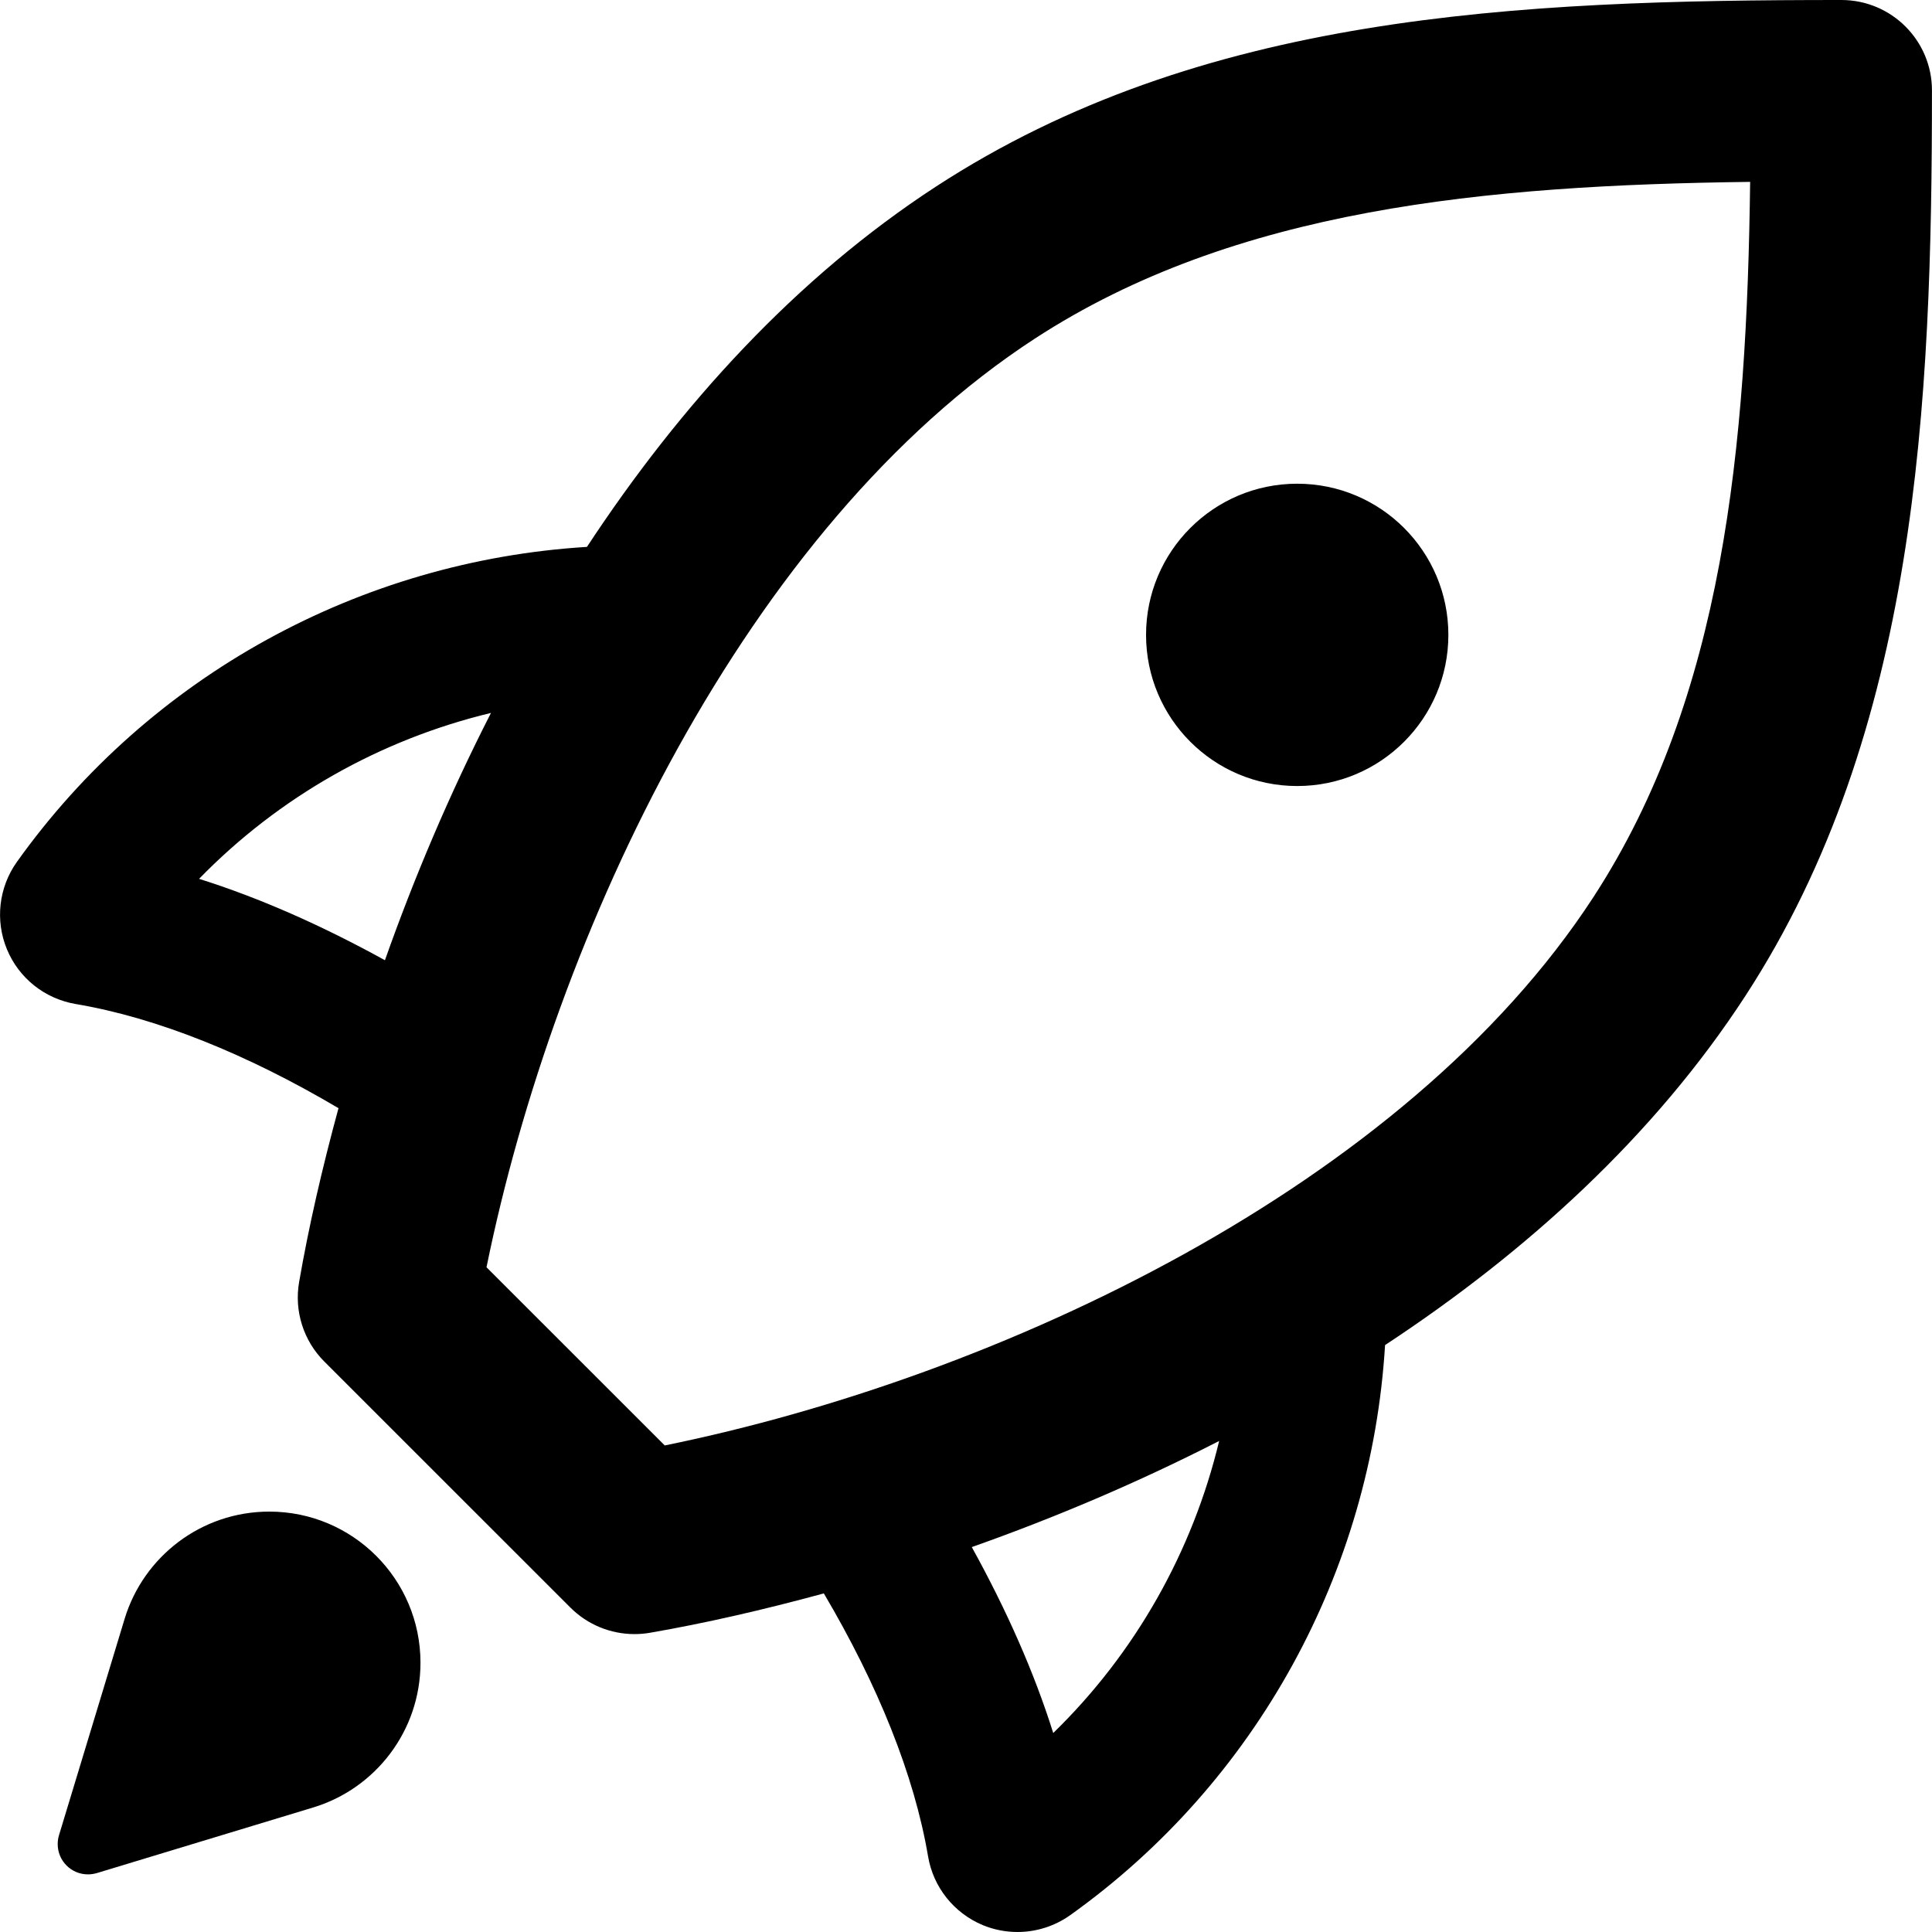
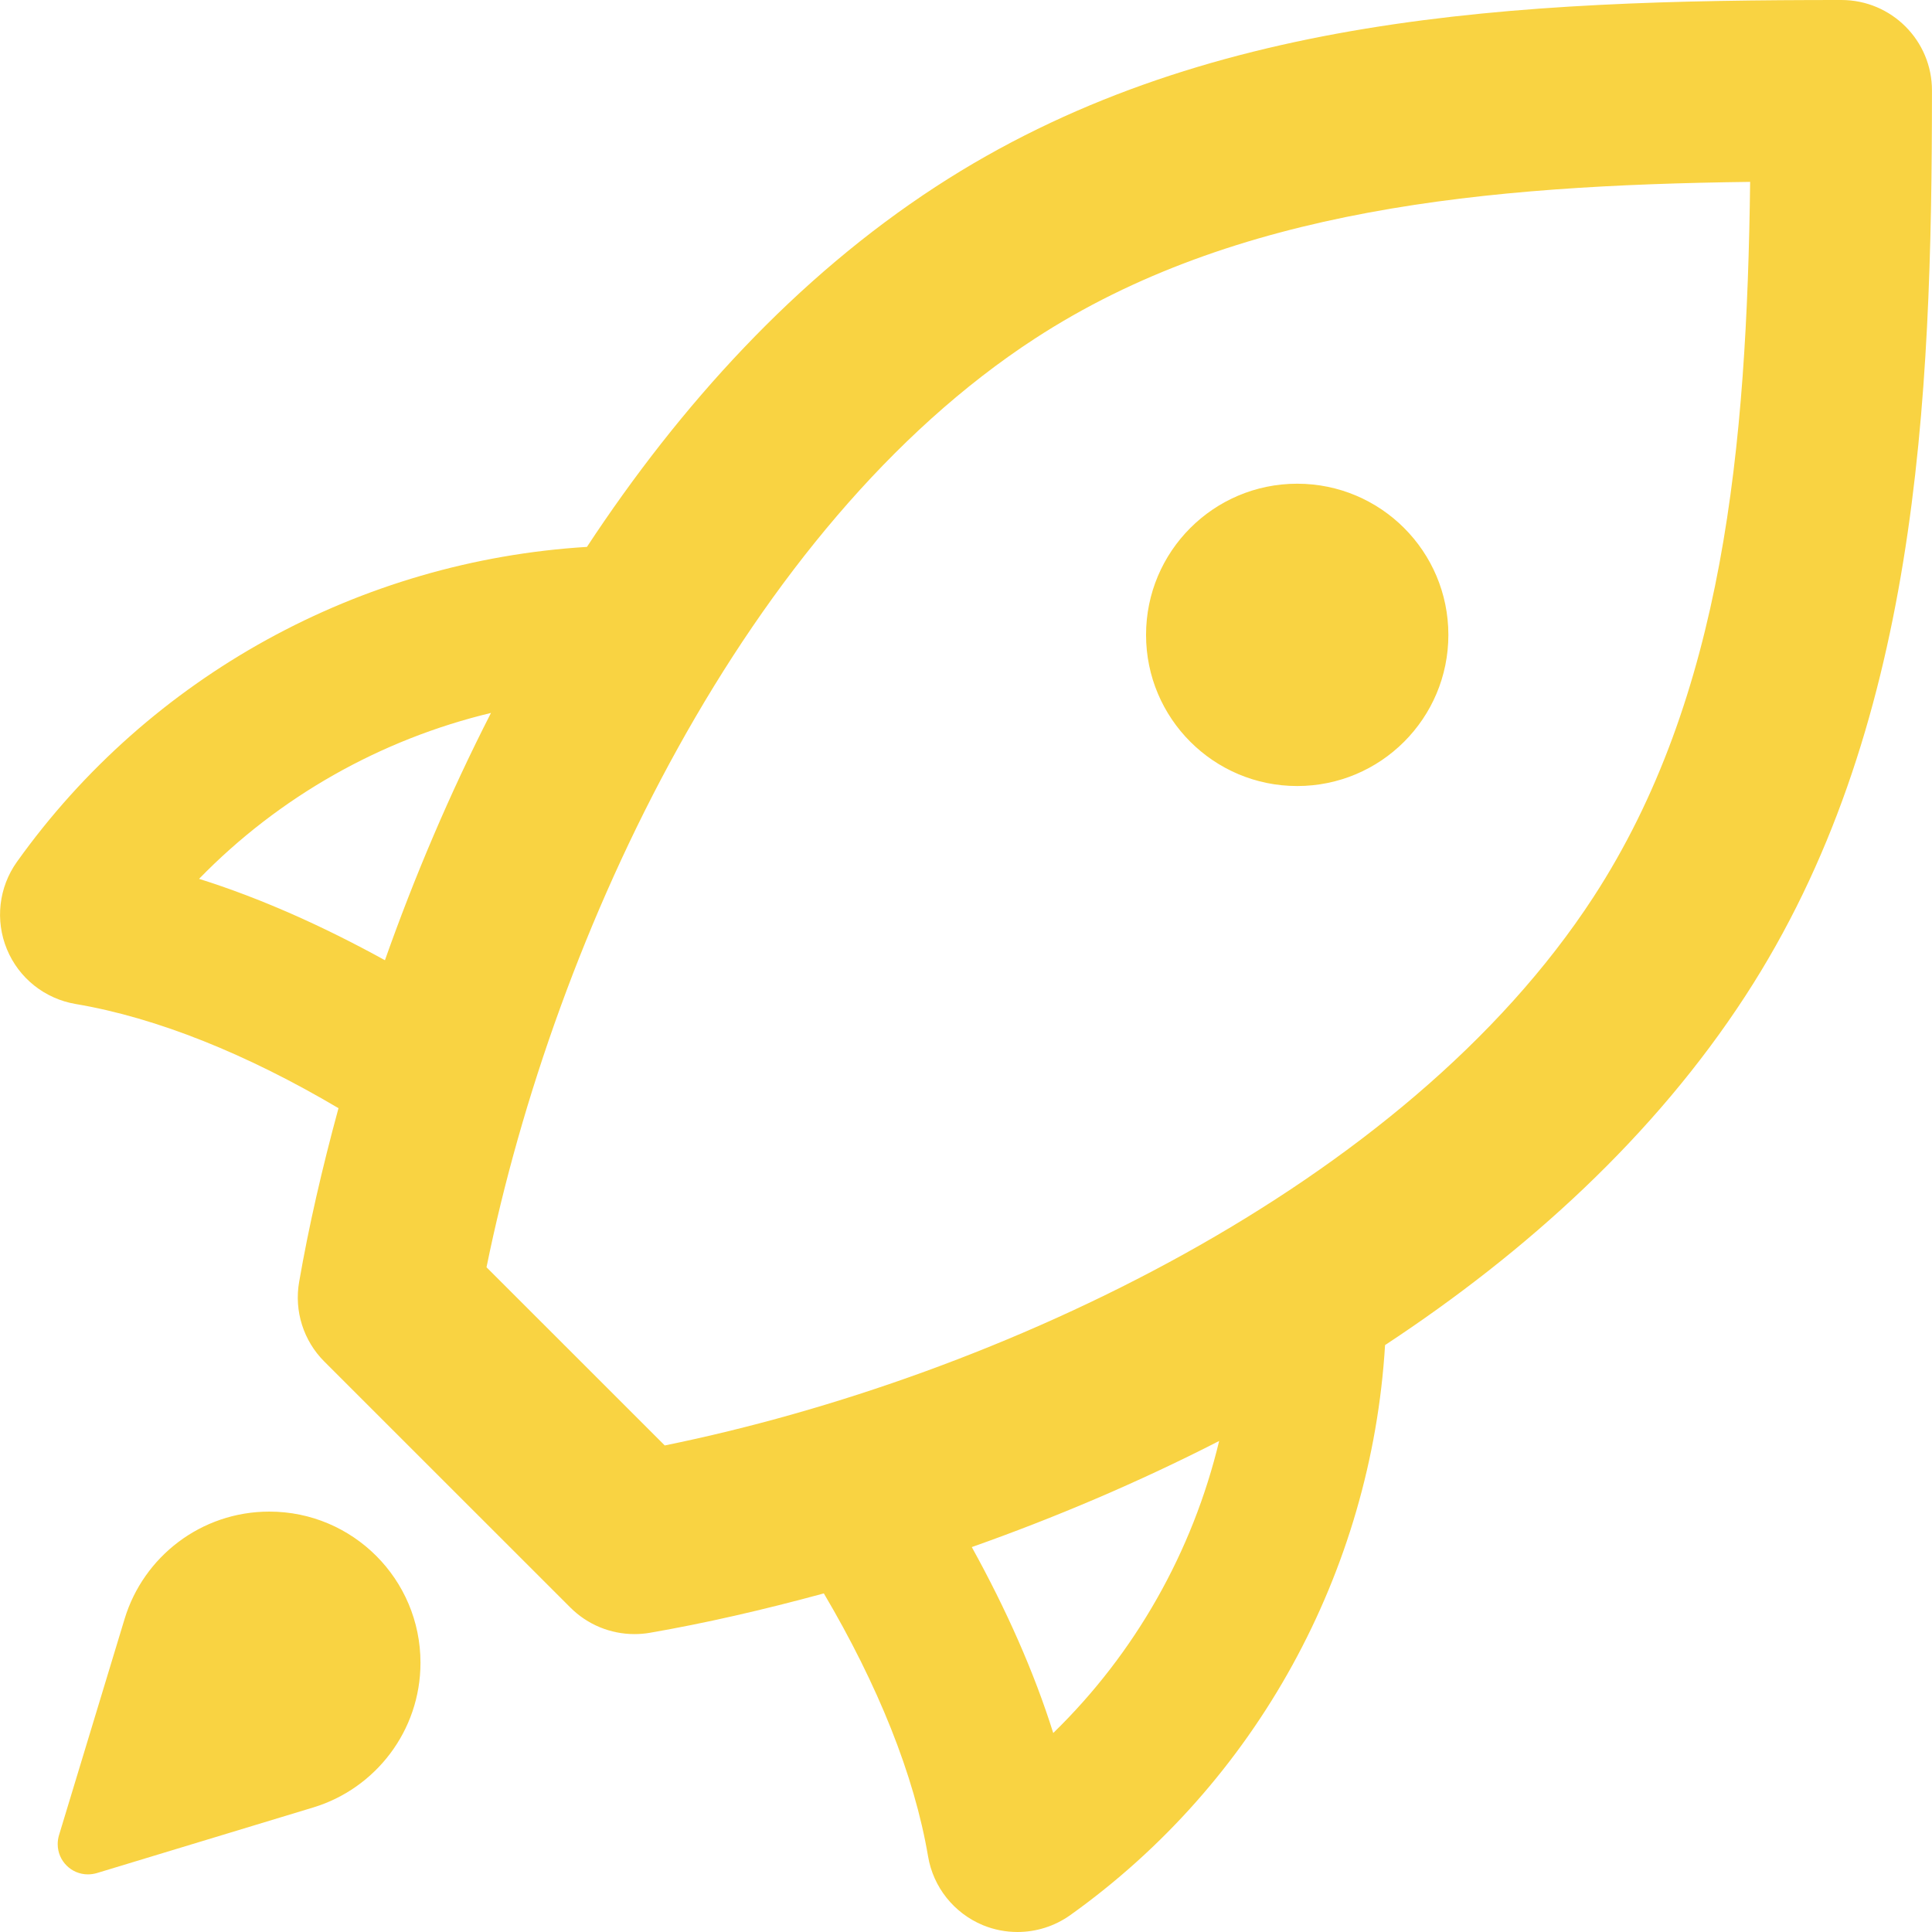
- <svg xmlns="http://www.w3.org/2000/svg" version="1.1" id="Capa_1" x="0px" y="0px" width="611.98px" height="611.98px" viewBox="0 0 611.98 611.98" style="enable-background:new 0 0 611.98 611.98;" xml:space="preserve">
-   <g>
-     <g id="Rocket">
-       <g>
-         <path d="M85.311,478.813c-21.604,0-39.875,14.307-45.832,33.957l-20.799,68.585c-0.268,0.881-0.402,1.82-0.402,2.797     c0,5.286,4.29,9.576,9.576,9.576c0.977,0,1.916-0.153,2.796-0.402l68.585-20.8c19.65-5.956,33.957-24.228,33.957-45.832     C133.192,500.245,111.76,478.813,85.311,478.813z M583.277,0c-103.291,0-202.961,4.501-286.81,59.104     c-44.204,28.786-80.919,69.083-110.548,114.13c-71.688,4.386-138.416,40.699-180.57,99.785     c-5.746,8.063-6.934,18.521-3.16,27.656c3.773,9.155,11.989,15.686,21.757,17.352c25.818,4.348,54.413,15.936,83.275,33     c-5.209,19.114-9.461,37.673-12.468,55.045c-1.609,9.192,1.379,18.635,7.987,25.224l77.932,77.912     c5.439,5.439,12.755,8.408,20.301,8.408c1.647,0,3.275-0.134,4.922-0.422c17.391-3.007,35.949-7.259,55.063-12.468     c17.065,28.901,28.652,57.496,33.019,83.313c1.647,9.768,8.216,17.965,17.353,21.776c3.543,1.455,7.258,2.164,10.975,2.164     c5.898,0,11.74-1.819,16.682-5.324c59.066-42.136,95.398-108.882,99.746-180.589c45.047-29.648,85.344-66.345,114.111-110.567     c54.564-83.793,59.123-187.619,59.123-286.81C612.006,12.851,599.135,0,583.277,0z M63.056,278.382     c25.319-26.009,57.477-44.146,92.468-52.555c-13.215,25.856-24.381,52.287-33.594,78.334     C102.088,293.225,82.304,284.434,63.056,278.382z M333.623,548.949c-6.053-19.286-14.844-39.07-25.799-58.894     c26.066-9.212,52.498-20.378,78.354-33.612C377.77,491.454,359.633,523.649,333.623,548.949z M504.732,284.166     C445.188,375.619,316.77,436.218,210.568,457.86l-56.462-56.442c21.662-106.22,82.26-234.619,173.694-294.164     c63.414-41.273,142.801-48.571,226.574-49.643C553.322,141.384,546.006,220.752,504.732,284.166z M410.904,248.983     c26.449,0,47.881-21.432,47.881-47.881s-21.432-47.881-47.881-47.881s-47.881,21.432-47.881,47.881     S384.455,248.983,410.904,248.983z" />
-       </g>
-     </g>
+ <svg xmlns="http://www.w3.org/2000/svg" version="1.1" fill="#f9d342" id="Capa_1" x="0px" y="0px" width="611.98px" height="611.98px" viewBox="0 0 611.98 611.98" style="enable-background:new 0 0 611.98 611.98;" xml:space="preserve">
+   <g id="Rocket">
+     <path d="M85.311,478.813c-21.604,0-39.875,14.307-45.832,33.957l-20.799,68.585c-0.268,0.881-0.402,1.82-0.402,2.797     c0,5.286,4.29,9.576,9.576,9.576c0.977,0,1.916-0.153,2.796-0.402l68.585-20.8c19.65-5.956,33.957-24.228,33.957-45.832     C133.192,500.245,111.76,478.813,85.311,478.813z M583.277,0c-103.291,0-202.961,4.501-286.81,59.104     c-44.204,28.786-80.919,69.083-110.548,114.13c-71.688,4.386-138.416,40.699-180.57,99.785     c-5.746,8.063-6.934,18.521-3.16,27.656c3.773,9.155,11.989,15.686,21.757,17.352c25.818,4.348,54.413,15.936,83.275,33     c-5.209,19.114-9.461,37.673-12.468,55.045c-1.609,9.192,1.379,18.635,7.987,25.224l77.932,77.912     c5.439,5.439,12.755,8.408,20.301,8.408c1.647,0,3.275-0.134,4.922-0.422c17.391-3.007,35.949-7.259,55.063-12.468     c17.065,28.901,28.652,57.496,33.019,83.313c1.647,9.768,8.216,17.965,17.353,21.776c3.543,1.455,7.258,2.164,10.975,2.164     c5.898,0,11.74-1.819,16.682-5.324c59.066-42.136,95.398-108.882,99.746-180.589c45.047-29.648,85.344-66.345,114.111-110.567     c54.564-83.793,59.123-187.619,59.123-286.81C612.006,12.851,599.135,0,583.277,0z M63.056,278.382     c25.319-26.009,57.477-44.146,92.468-52.555c-13.215,25.856-24.381,52.287-33.594,78.334     C102.088,293.225,82.304,284.434,63.056,278.382z M333.623,548.949c-6.053-19.286-14.844-39.07-25.799-58.894     c26.066-9.212,52.498-20.378,78.354-33.612C377.77,491.454,359.633,523.649,333.623,548.949z M504.732,284.166     C445.188,375.619,316.77,436.218,210.568,457.86l-56.462-56.442c21.662-106.22,82.26-234.619,173.694-294.164     c63.414-41.273,142.801-48.571,226.574-49.643C553.322,141.384,546.006,220.752,504.732,284.166z M410.904,248.983     c26.449,0,47.881-21.432,47.881-47.881s-21.432-47.881-47.881-47.881s-47.881,21.432-47.881,47.881     S384.455,248.983,410.904,248.983z" />
  </g>
-   <g>
- </g>
-   <g>
- </g>
-   <g>
- </g>
-   <g>
- </g>
-   <g>
- </g>
-   <g>
- </g>
-   <g>
- </g>
-   <g>
- </g>
-   <g>
- </g>
-   <g>
- </g>
-   <g>
- </g>
-   <g>
- </g>
-   <g>
- </g>
-   <g>
- </g>
-   <g>
- </g>
</svg>
